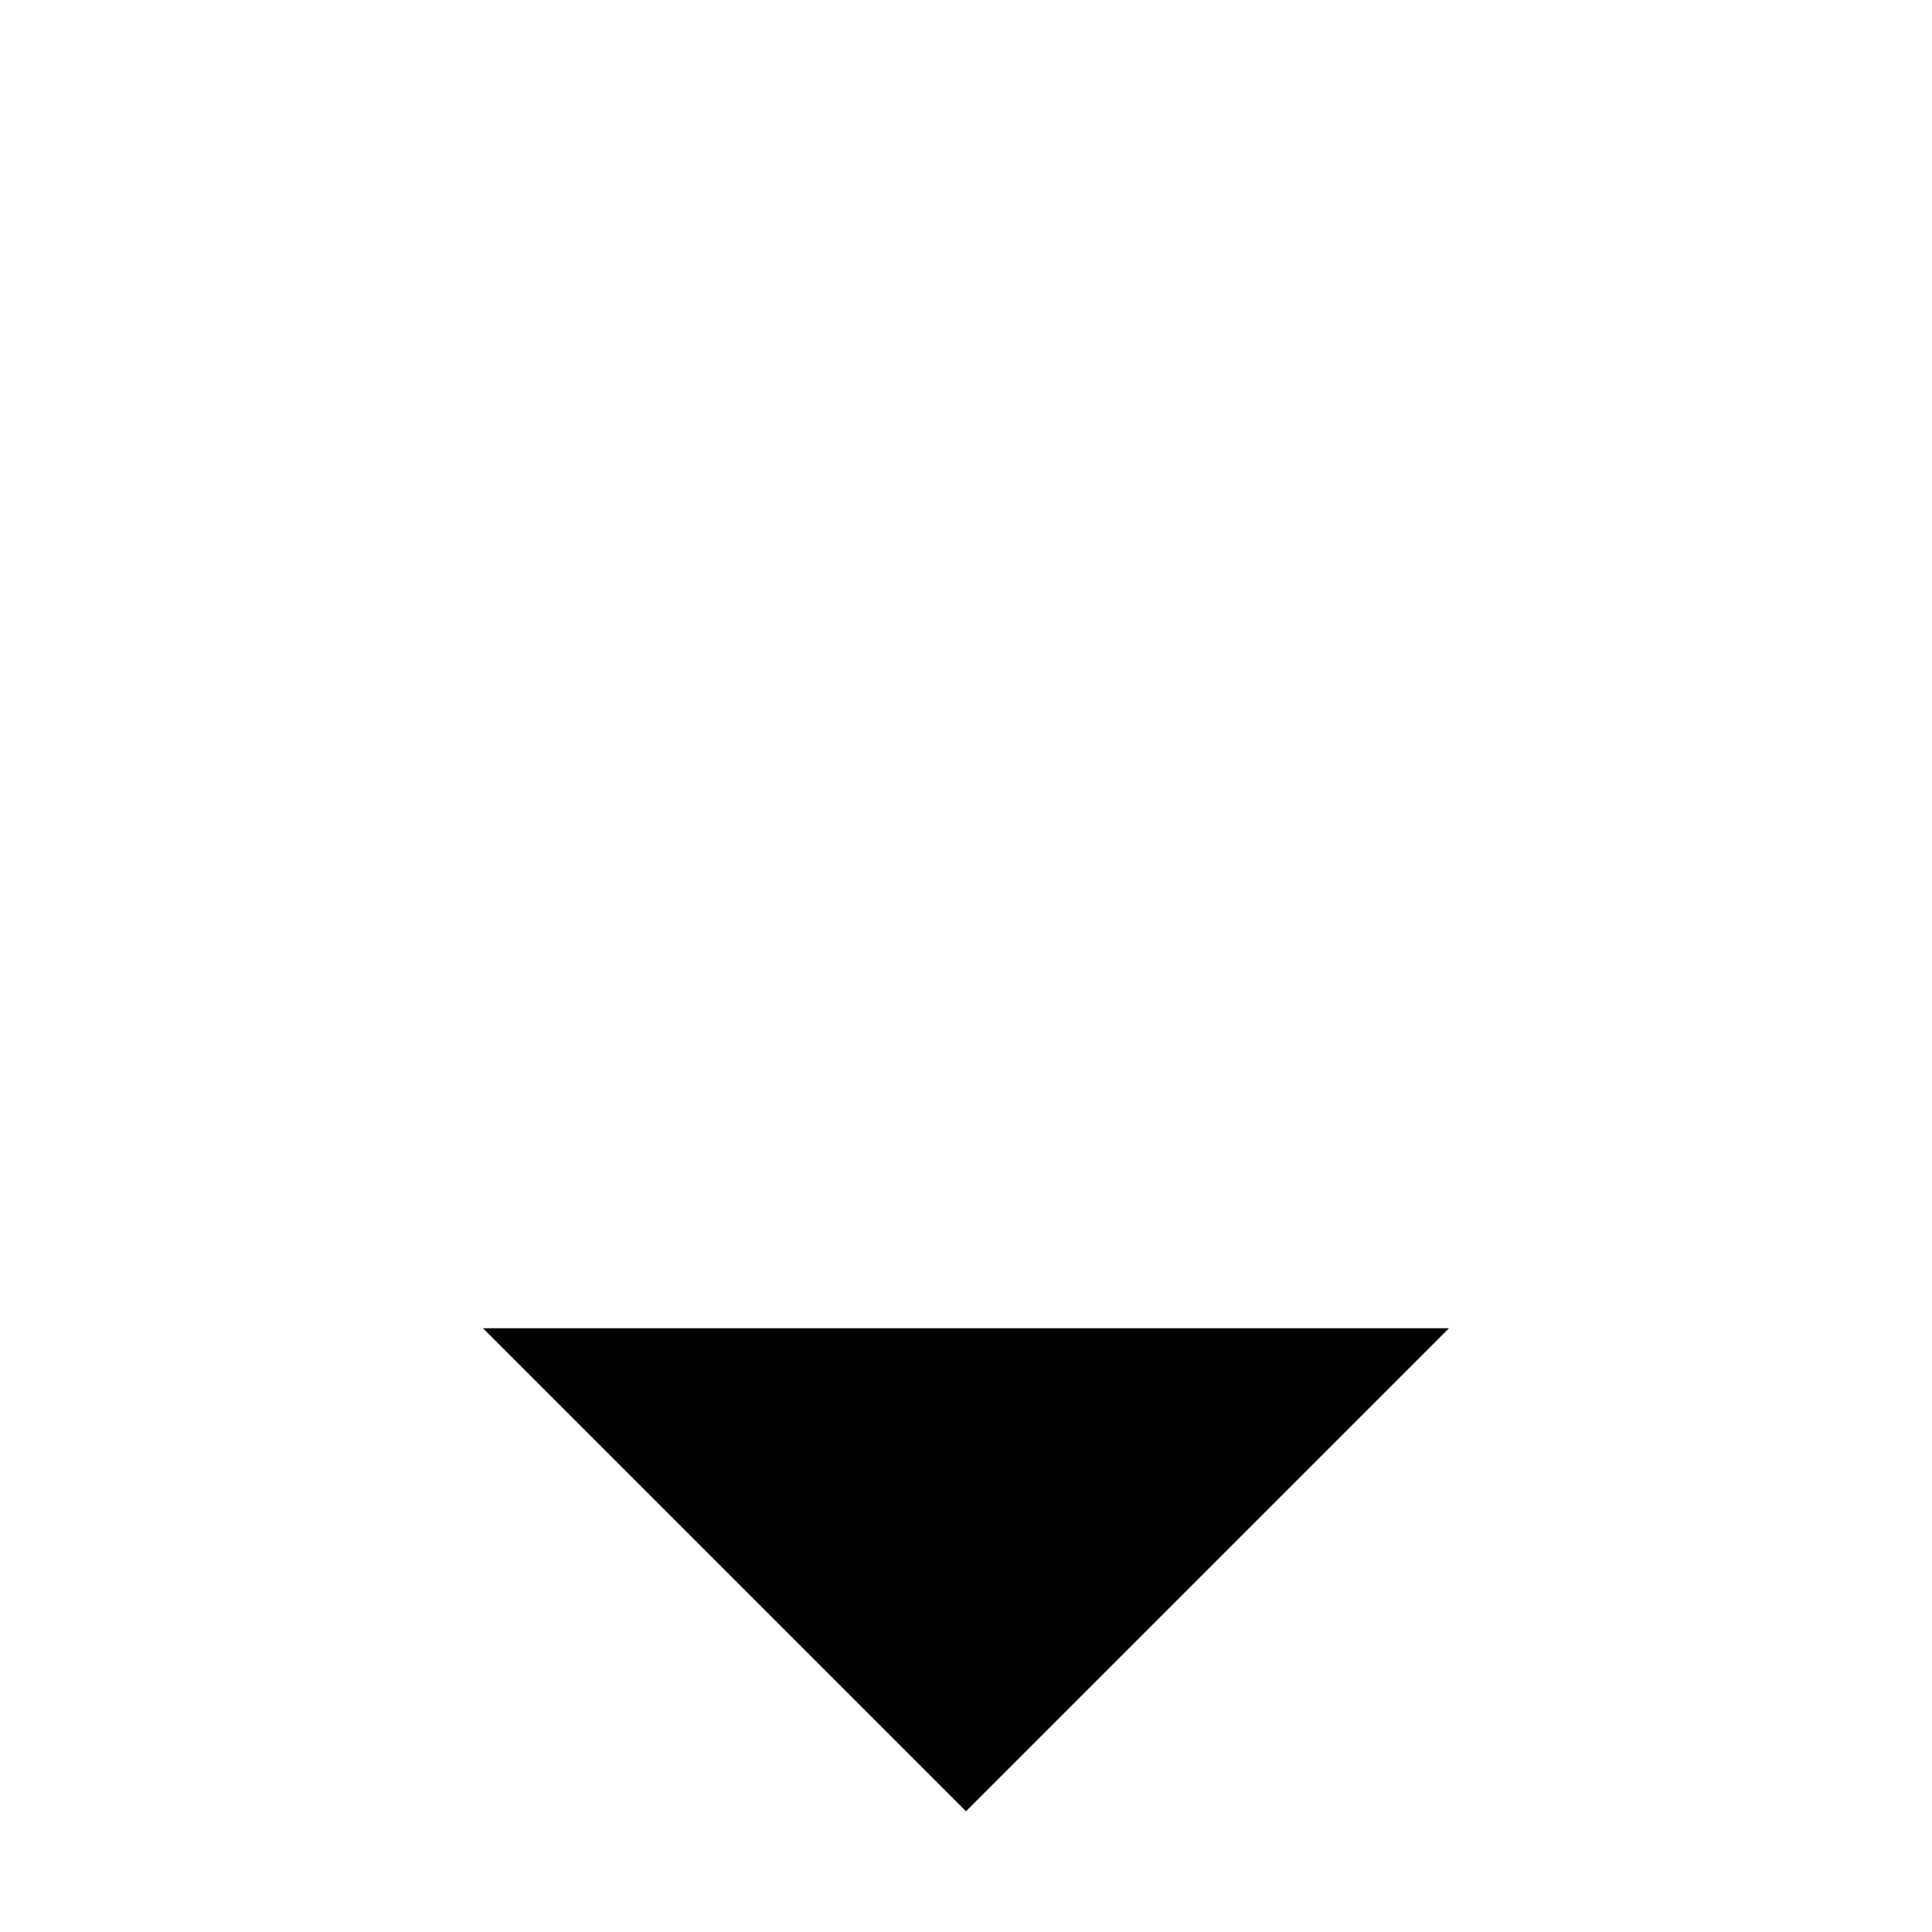
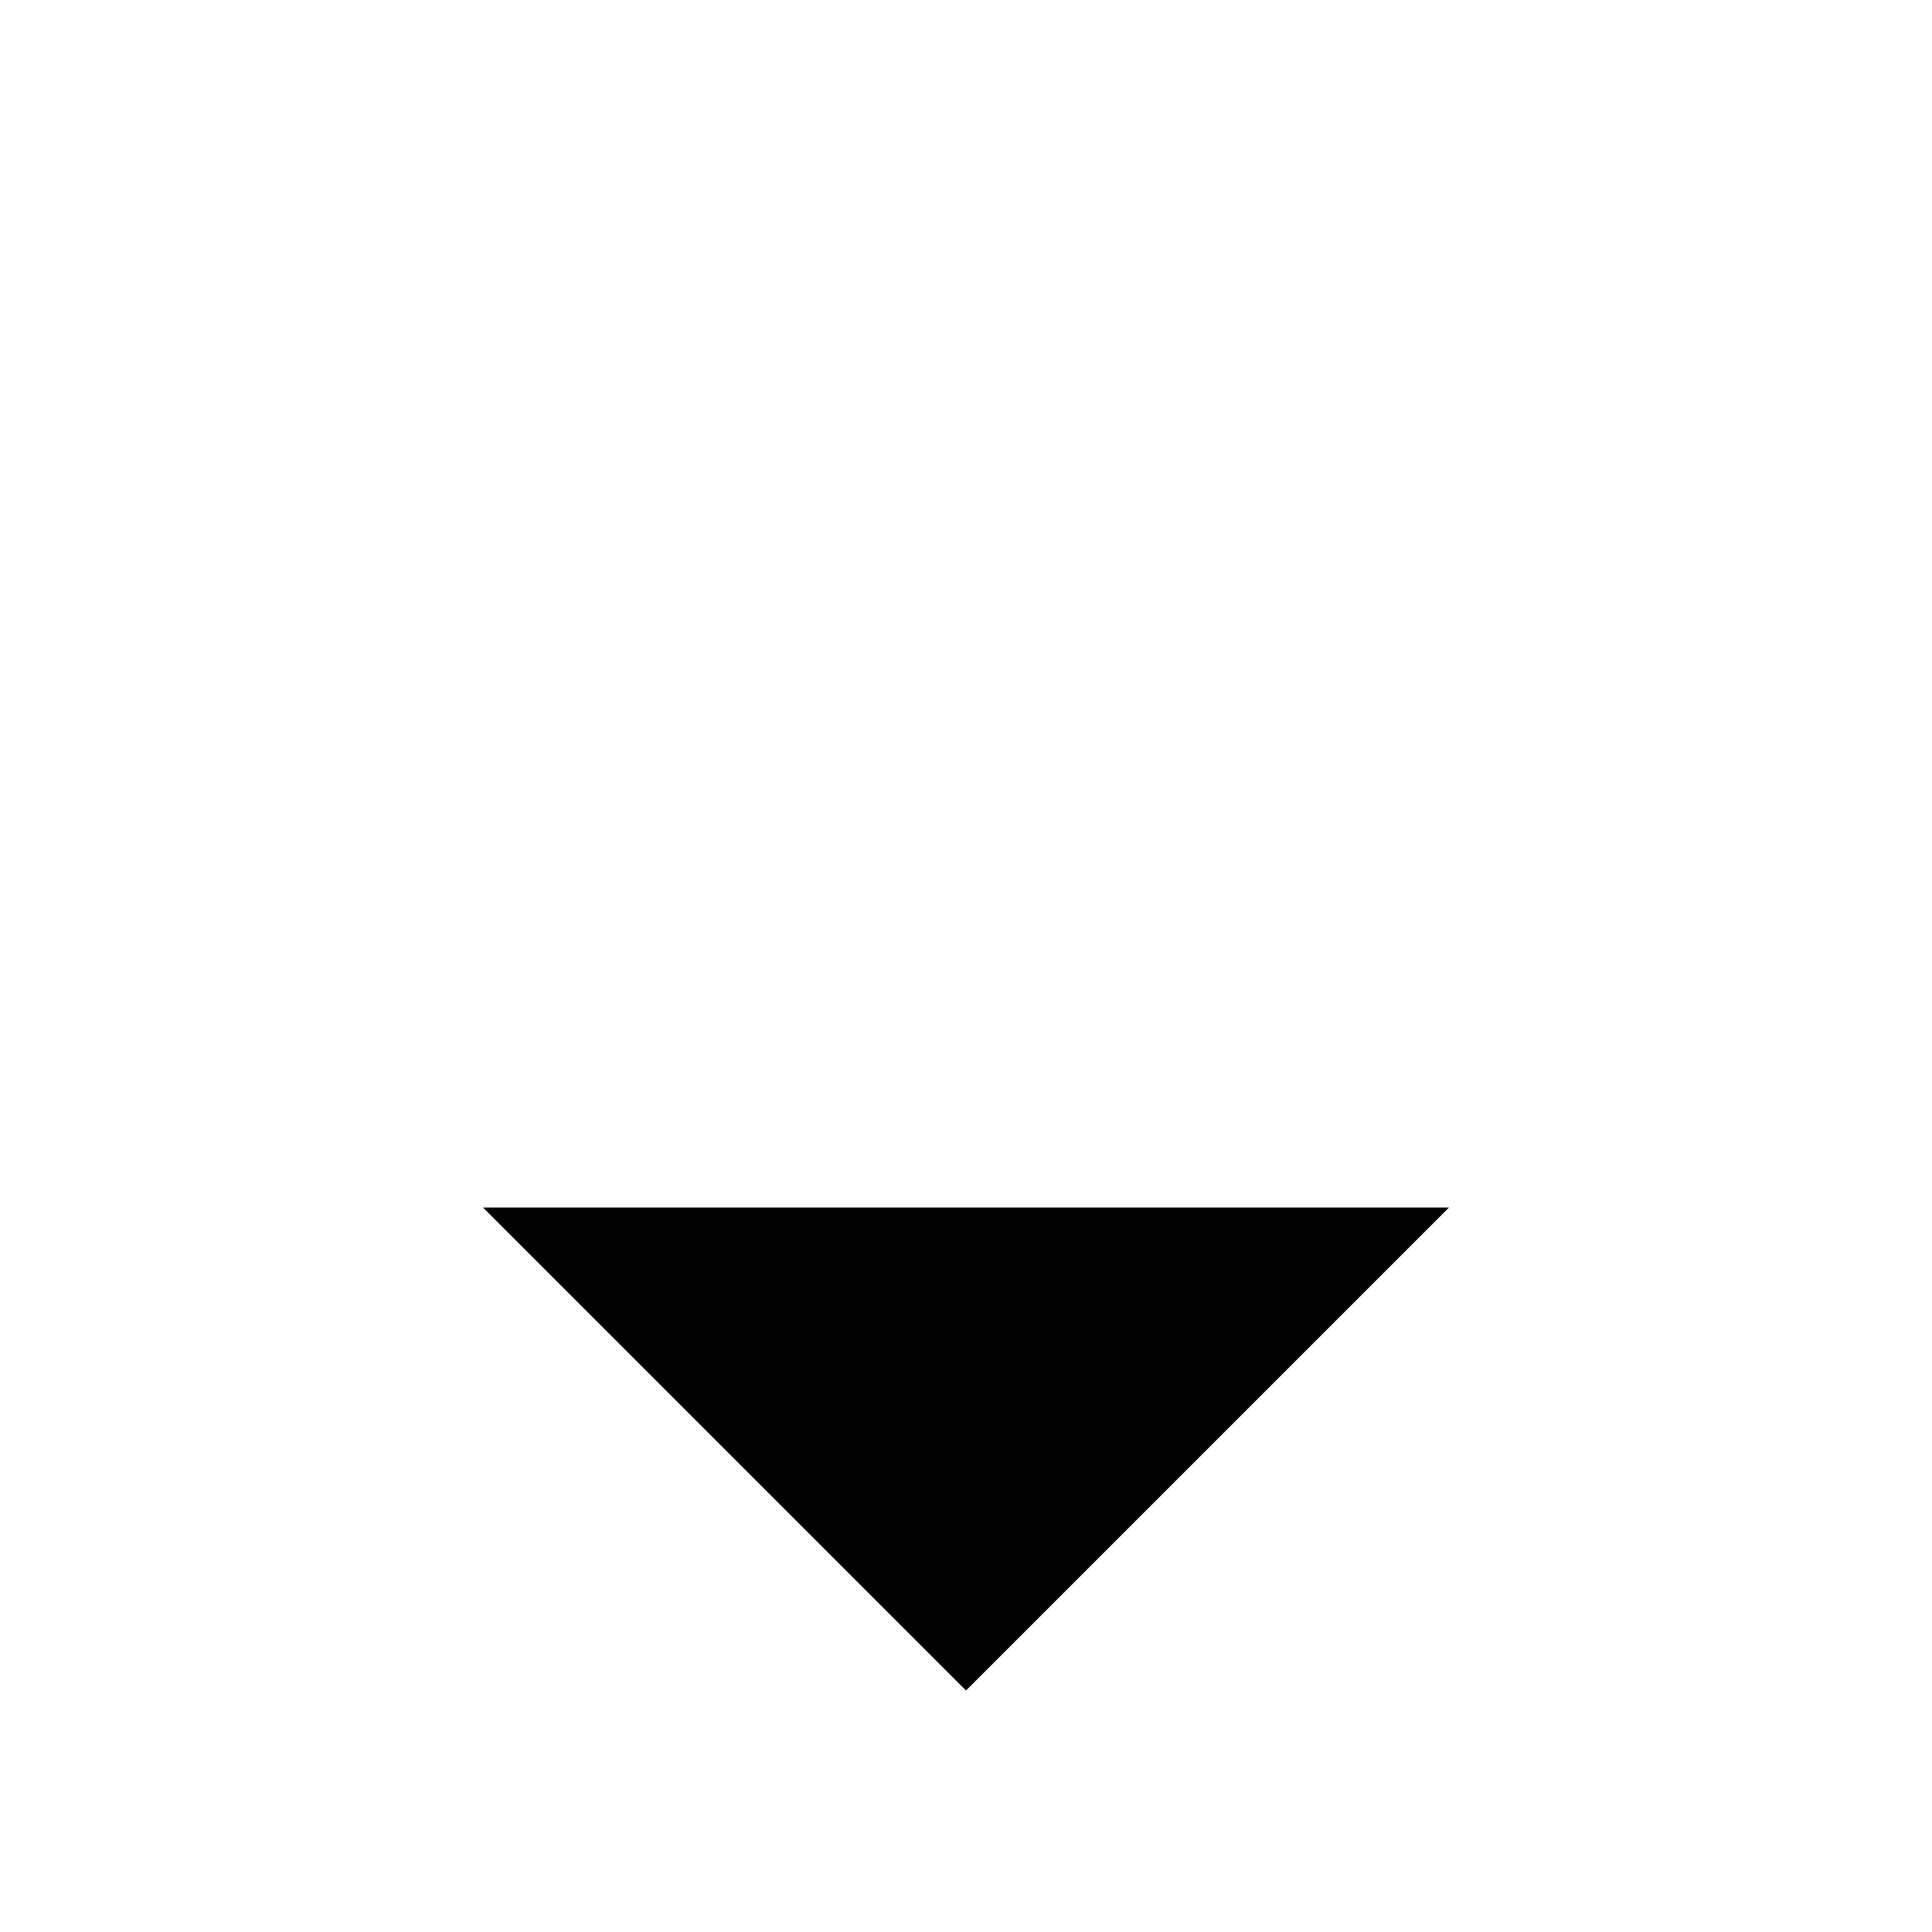
<svg viewBox="0 0 16 16">
  <g class="arrow-down">
-     <path d="M8 15V1" class="fill-none stroke-current stroke-2 sl-r" />
-     <path d="m4 11 4 4 4-4" class="fill-none stroke-current stroke-2 sl-r" />
+     <path d="M8 14V2" class="fill-none stroke-current stroke-2 sl-r" />
+     <path d="m4 10 4 4 4-4" class="fill-none stroke-current stroke-2 sl-r" />
  </g>
</svg>
